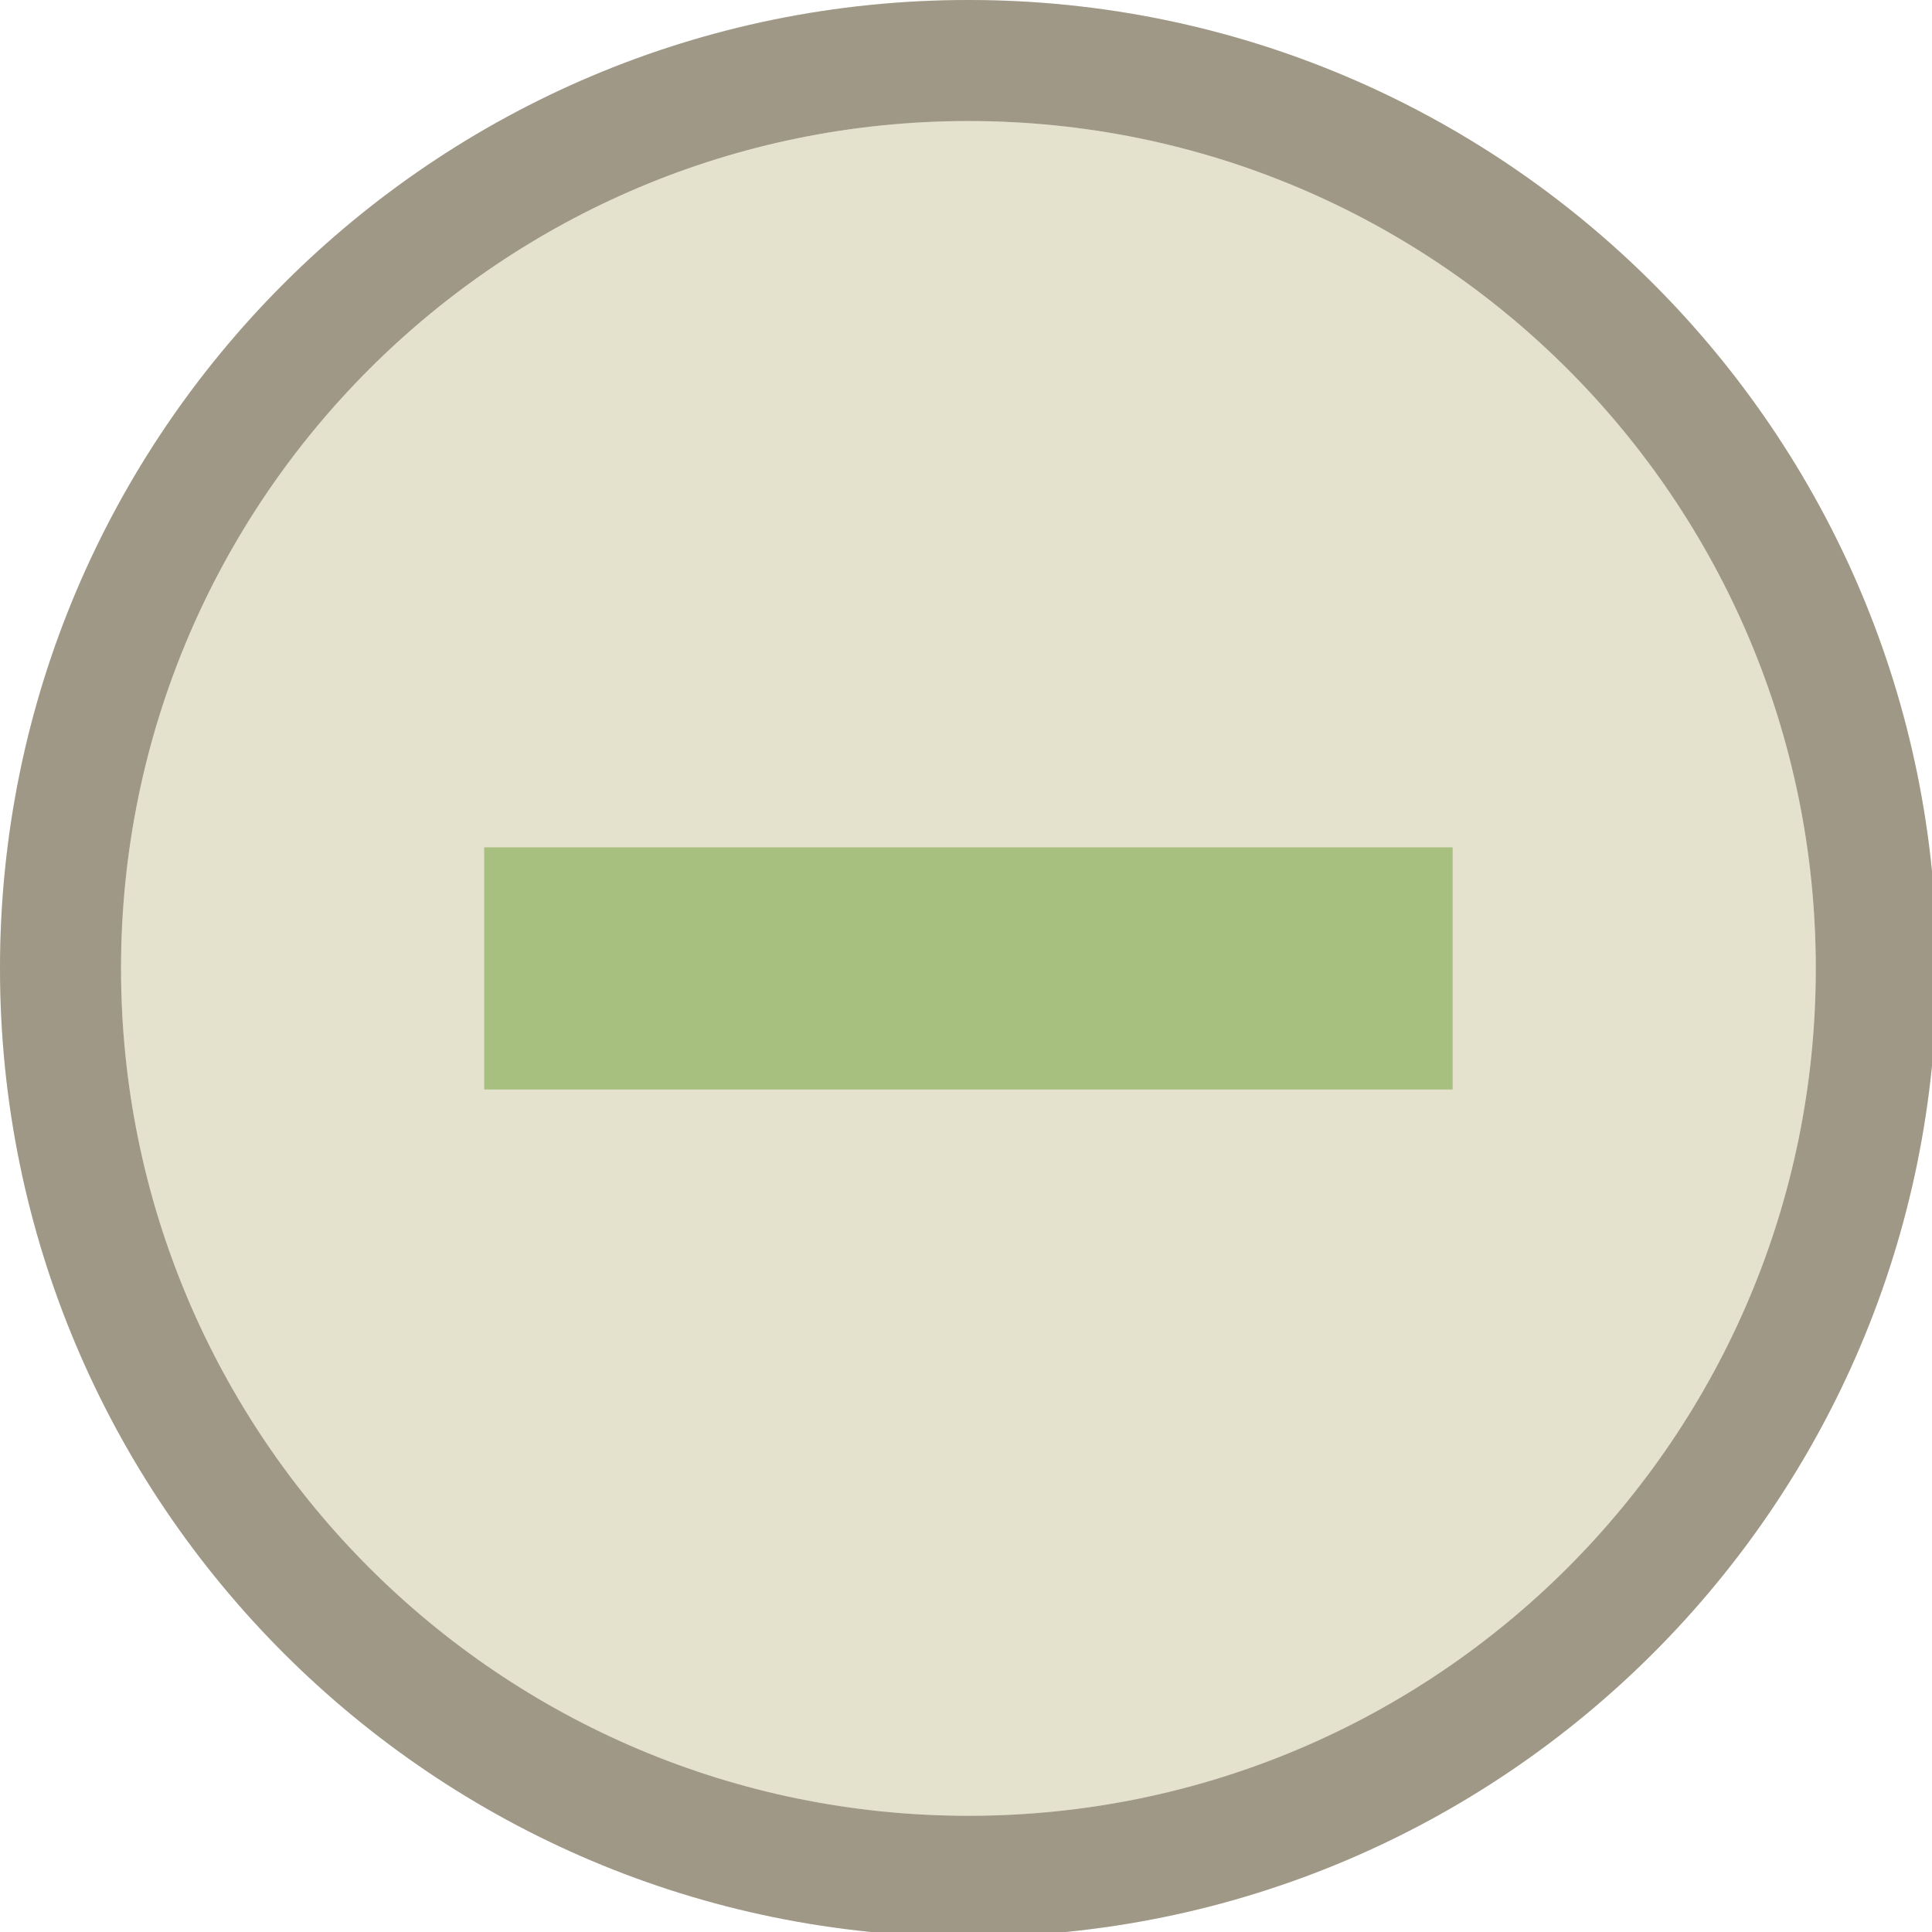
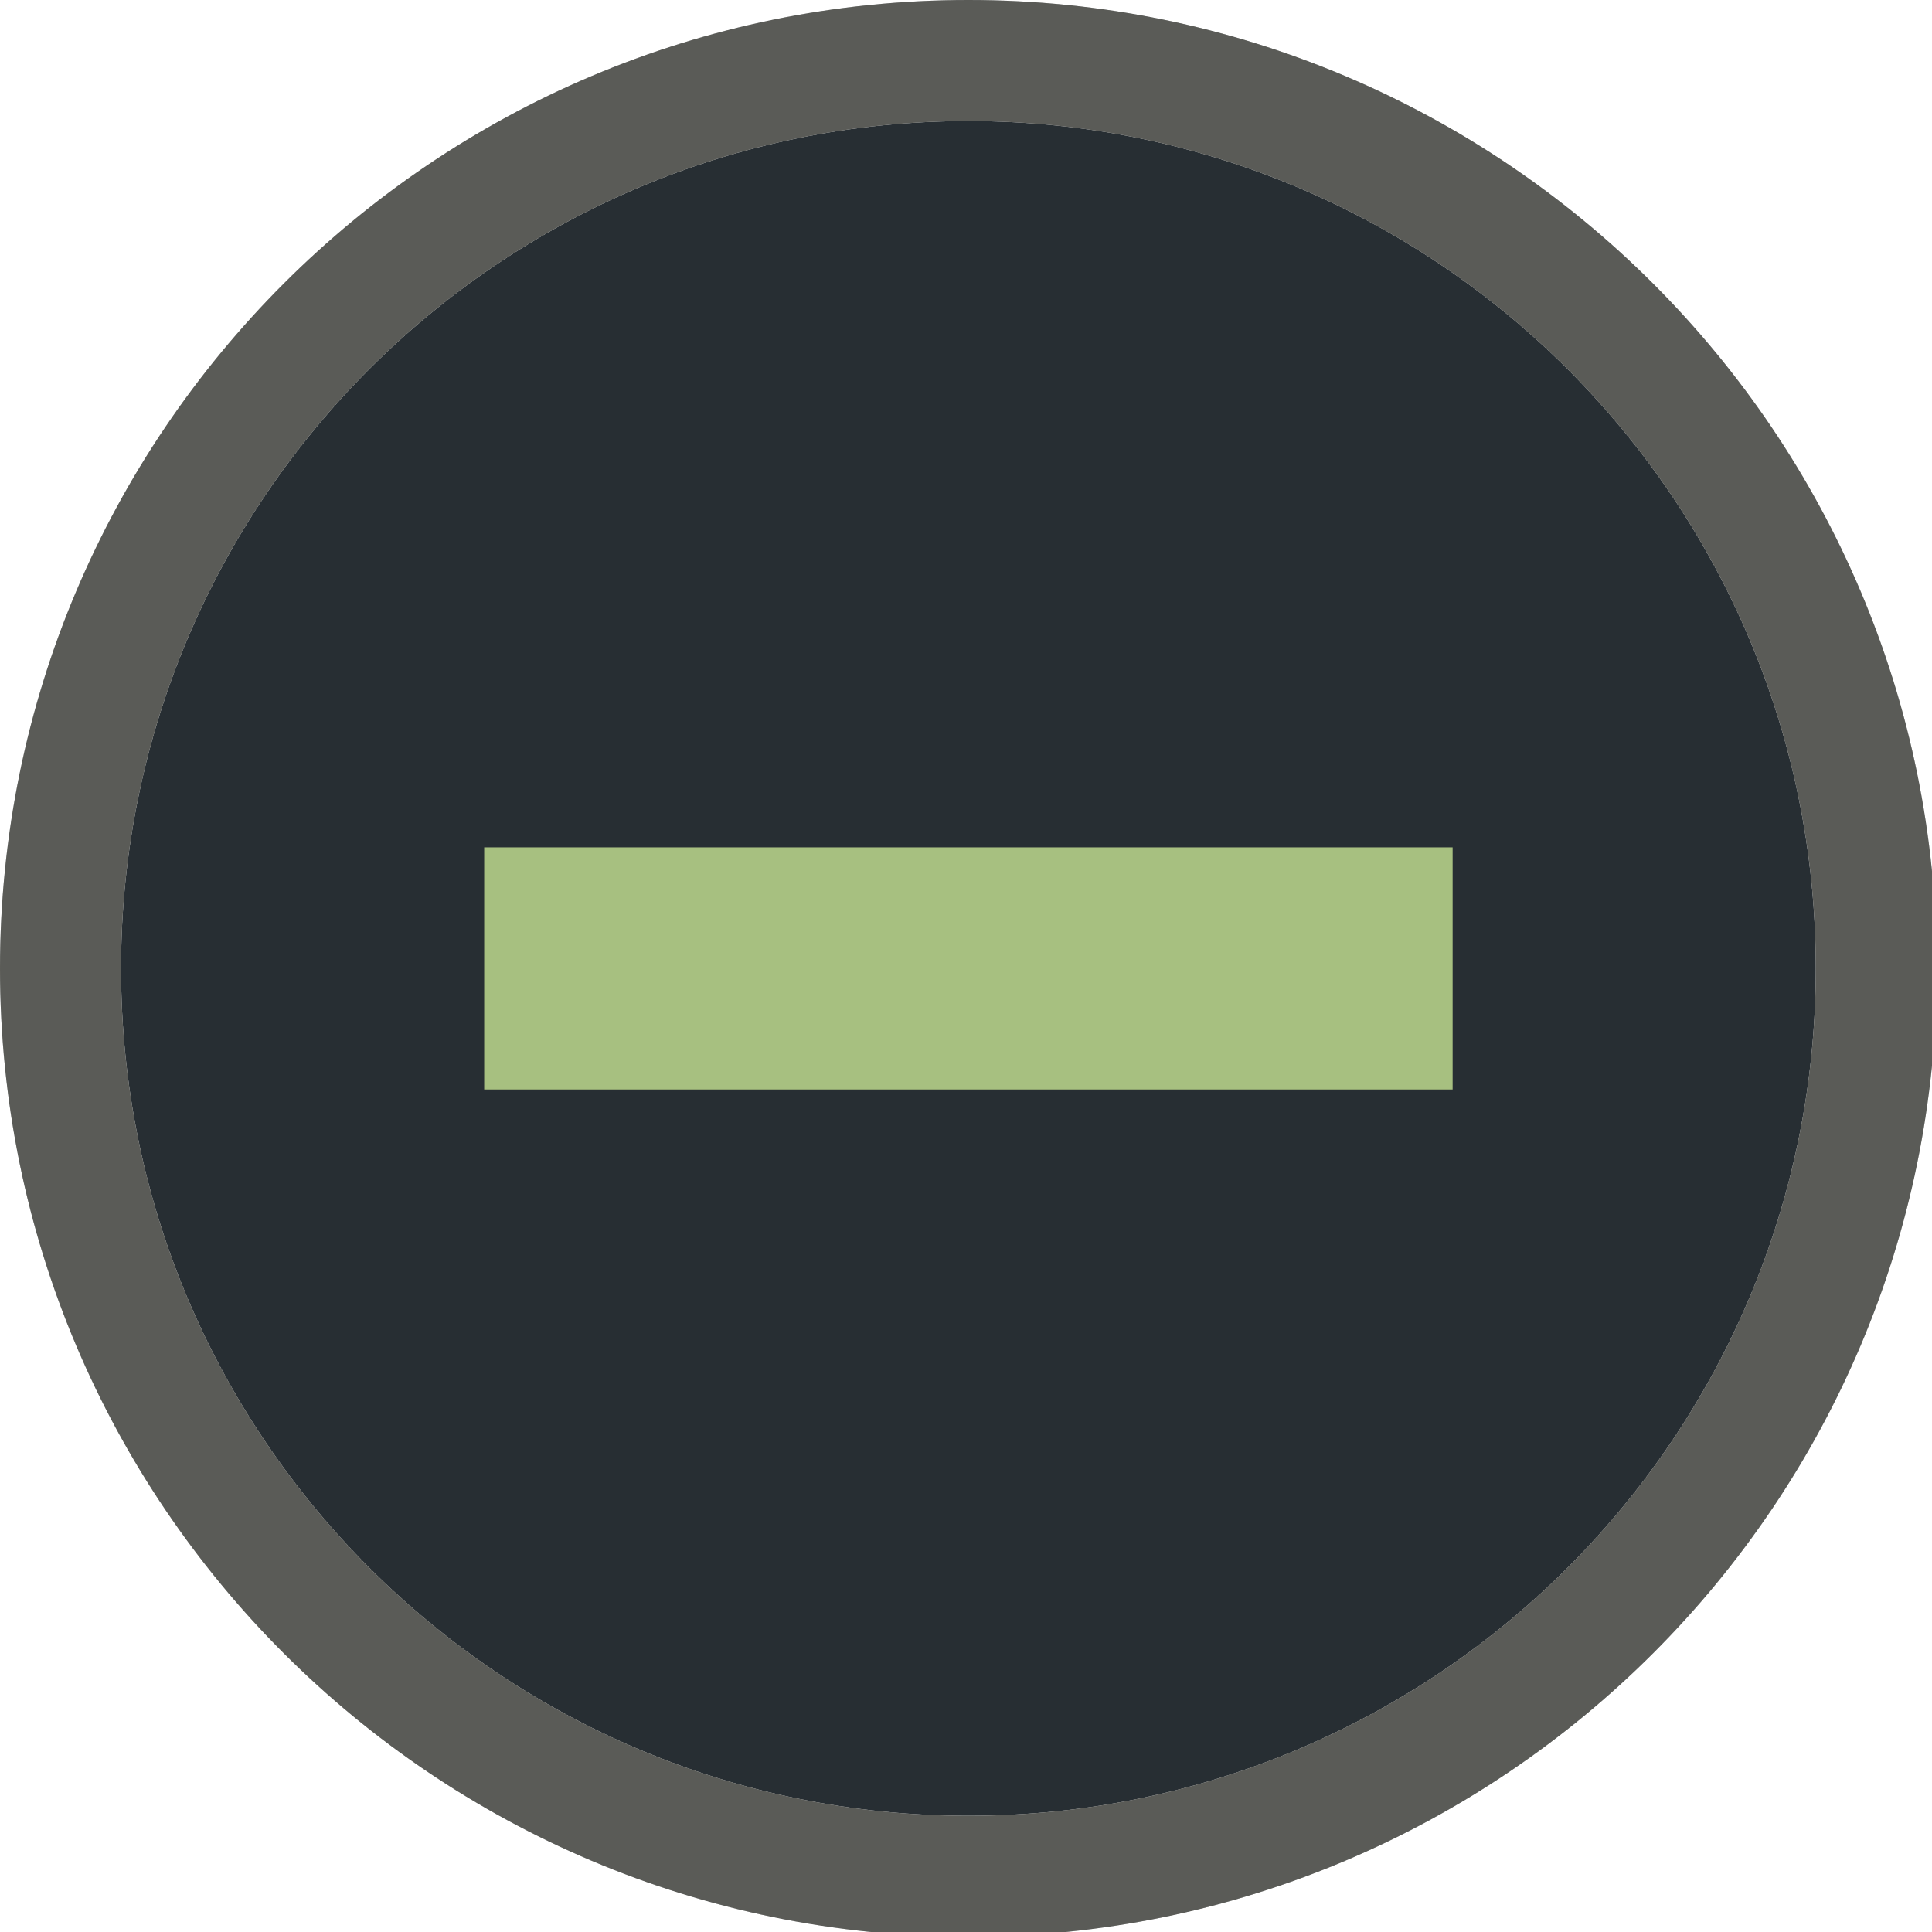
<svg xmlns="http://www.w3.org/2000/svg" width="133pt" height="133pt" viewBox="0 0 133 133" version="1.1">
  <g id="surface1">
-     <path style=" stroke:none;fill-rule:nonzero;fill:#e4e1cd;fill-opacity:1;" d="M 125 66.668 C 125 98.895 98.895 125 66.668 125 C 34.441 125 8.332 98.895 8.332 66.668 C 8.332 34.441 34.441 8.332 66.668 8.332 C 98.895 8.332 125 34.441 125 66.668 Z M 125 66.668 " />
-     <path style=" stroke:none;fill-rule:nonzero;fill:#d3c6aa;fill-opacity:1;" d="M 66.668 0 C 29.852 0 0 29.852 0 66.668 C 0 103.484 29.852 133.332 66.668 133.332 C 103.484 133.332 133.332 103.484 133.332 66.668 C 133.332 29.852 103.484 0 66.668 0 Z M 66.668 8.332 C 98.895 8.332 125 34.441 125 66.668 C 125 98.895 98.895 125 66.668 125 C 34.441 125 8.332 98.895 8.332 66.668 C 8.332 34.441 34.441 8.332 66.668 8.332 Z M 66.668 8.332 " />
-     <path style=" stroke:none;fill-rule:nonzero;fill:#272e33;fill-opacity:0.30;" d="M 66.668 0 C 29.852 0 0 29.852 0 66.668 C 0 103.484 29.852 133.332 66.668 133.332 C 103.484 133.332 133.332 103.484 133.332 66.668 C 133.332 29.852 103.484 0 66.668 0 Z M 66.668 8.332 C 98.895 8.332 125 34.441 125 66.668 C 125 98.895 98.895 125 66.668 125 C 34.441 125 8.332 98.895 8.332 66.668 C 8.332 34.441 34.441 8.332 66.668 8.332 Z M 66.668 8.332 " />
+     <path style=" stroke:none;fill-rule:nonzero;fill:#272e33;fill-opacity:1;" d="M 125 66.668 C 125 98.895 98.895 125 66.668 125 C 34.441 125 8.332 98.895 8.332 66.668 C 8.332 34.441 34.441 8.332 66.668 8.332 C 98.895 8.332 125 34.441 125 66.668 Z M 125 66.668 " />
+     <path style=" stroke:none;fill-rule:nonzero;fill:#272e33;fill-opacity:1;" d="M 66.668 0 C 29.852 0 0 29.852 0 66.668 C 0 103.484 29.852 133.332 66.668 133.332 C 103.484 133.332 133.332 103.484 133.332 66.668 C 133.332 29.852 103.484 0 66.668 0 Z M 66.668 8.332 C 98.895 8.332 125 34.441 125 66.668 C 125 98.895 98.895 125 66.668 125 C 34.441 125 8.332 98.895 8.332 66.668 C 8.332 34.441 34.441 8.332 66.668 8.332 Z M 66.668 8.332 " />
+     <path style=" stroke:none;fill-rule:nonzero;fill:#d3c6aa;fill-opacity:0.30;" d="M 66.668 0 C 29.852 0 0 29.852 0 66.668 C 0 103.484 29.852 133.332 66.668 133.332 C 103.484 133.332 133.332 103.484 133.332 66.668 C 133.332 29.852 103.484 0 66.668 0 Z M 66.668 8.332 C 98.895 8.332 125 34.441 125 66.668 C 125 98.895 98.895 125 66.668 125 C 34.441 125 8.332 98.895 8.332 66.668 C 8.332 34.441 34.441 8.332 66.668 8.332 Z M 66.668 8.332 " />
    <path style=" stroke:none;fill-rule:nonzero;fill:#a7c080;fill-opacity:1;" d="M 33.332 58.332 L 100 58.332 L 100 75 L 33.332 75 Z M 33.332 58.332 " />
  </g>
</svg>
